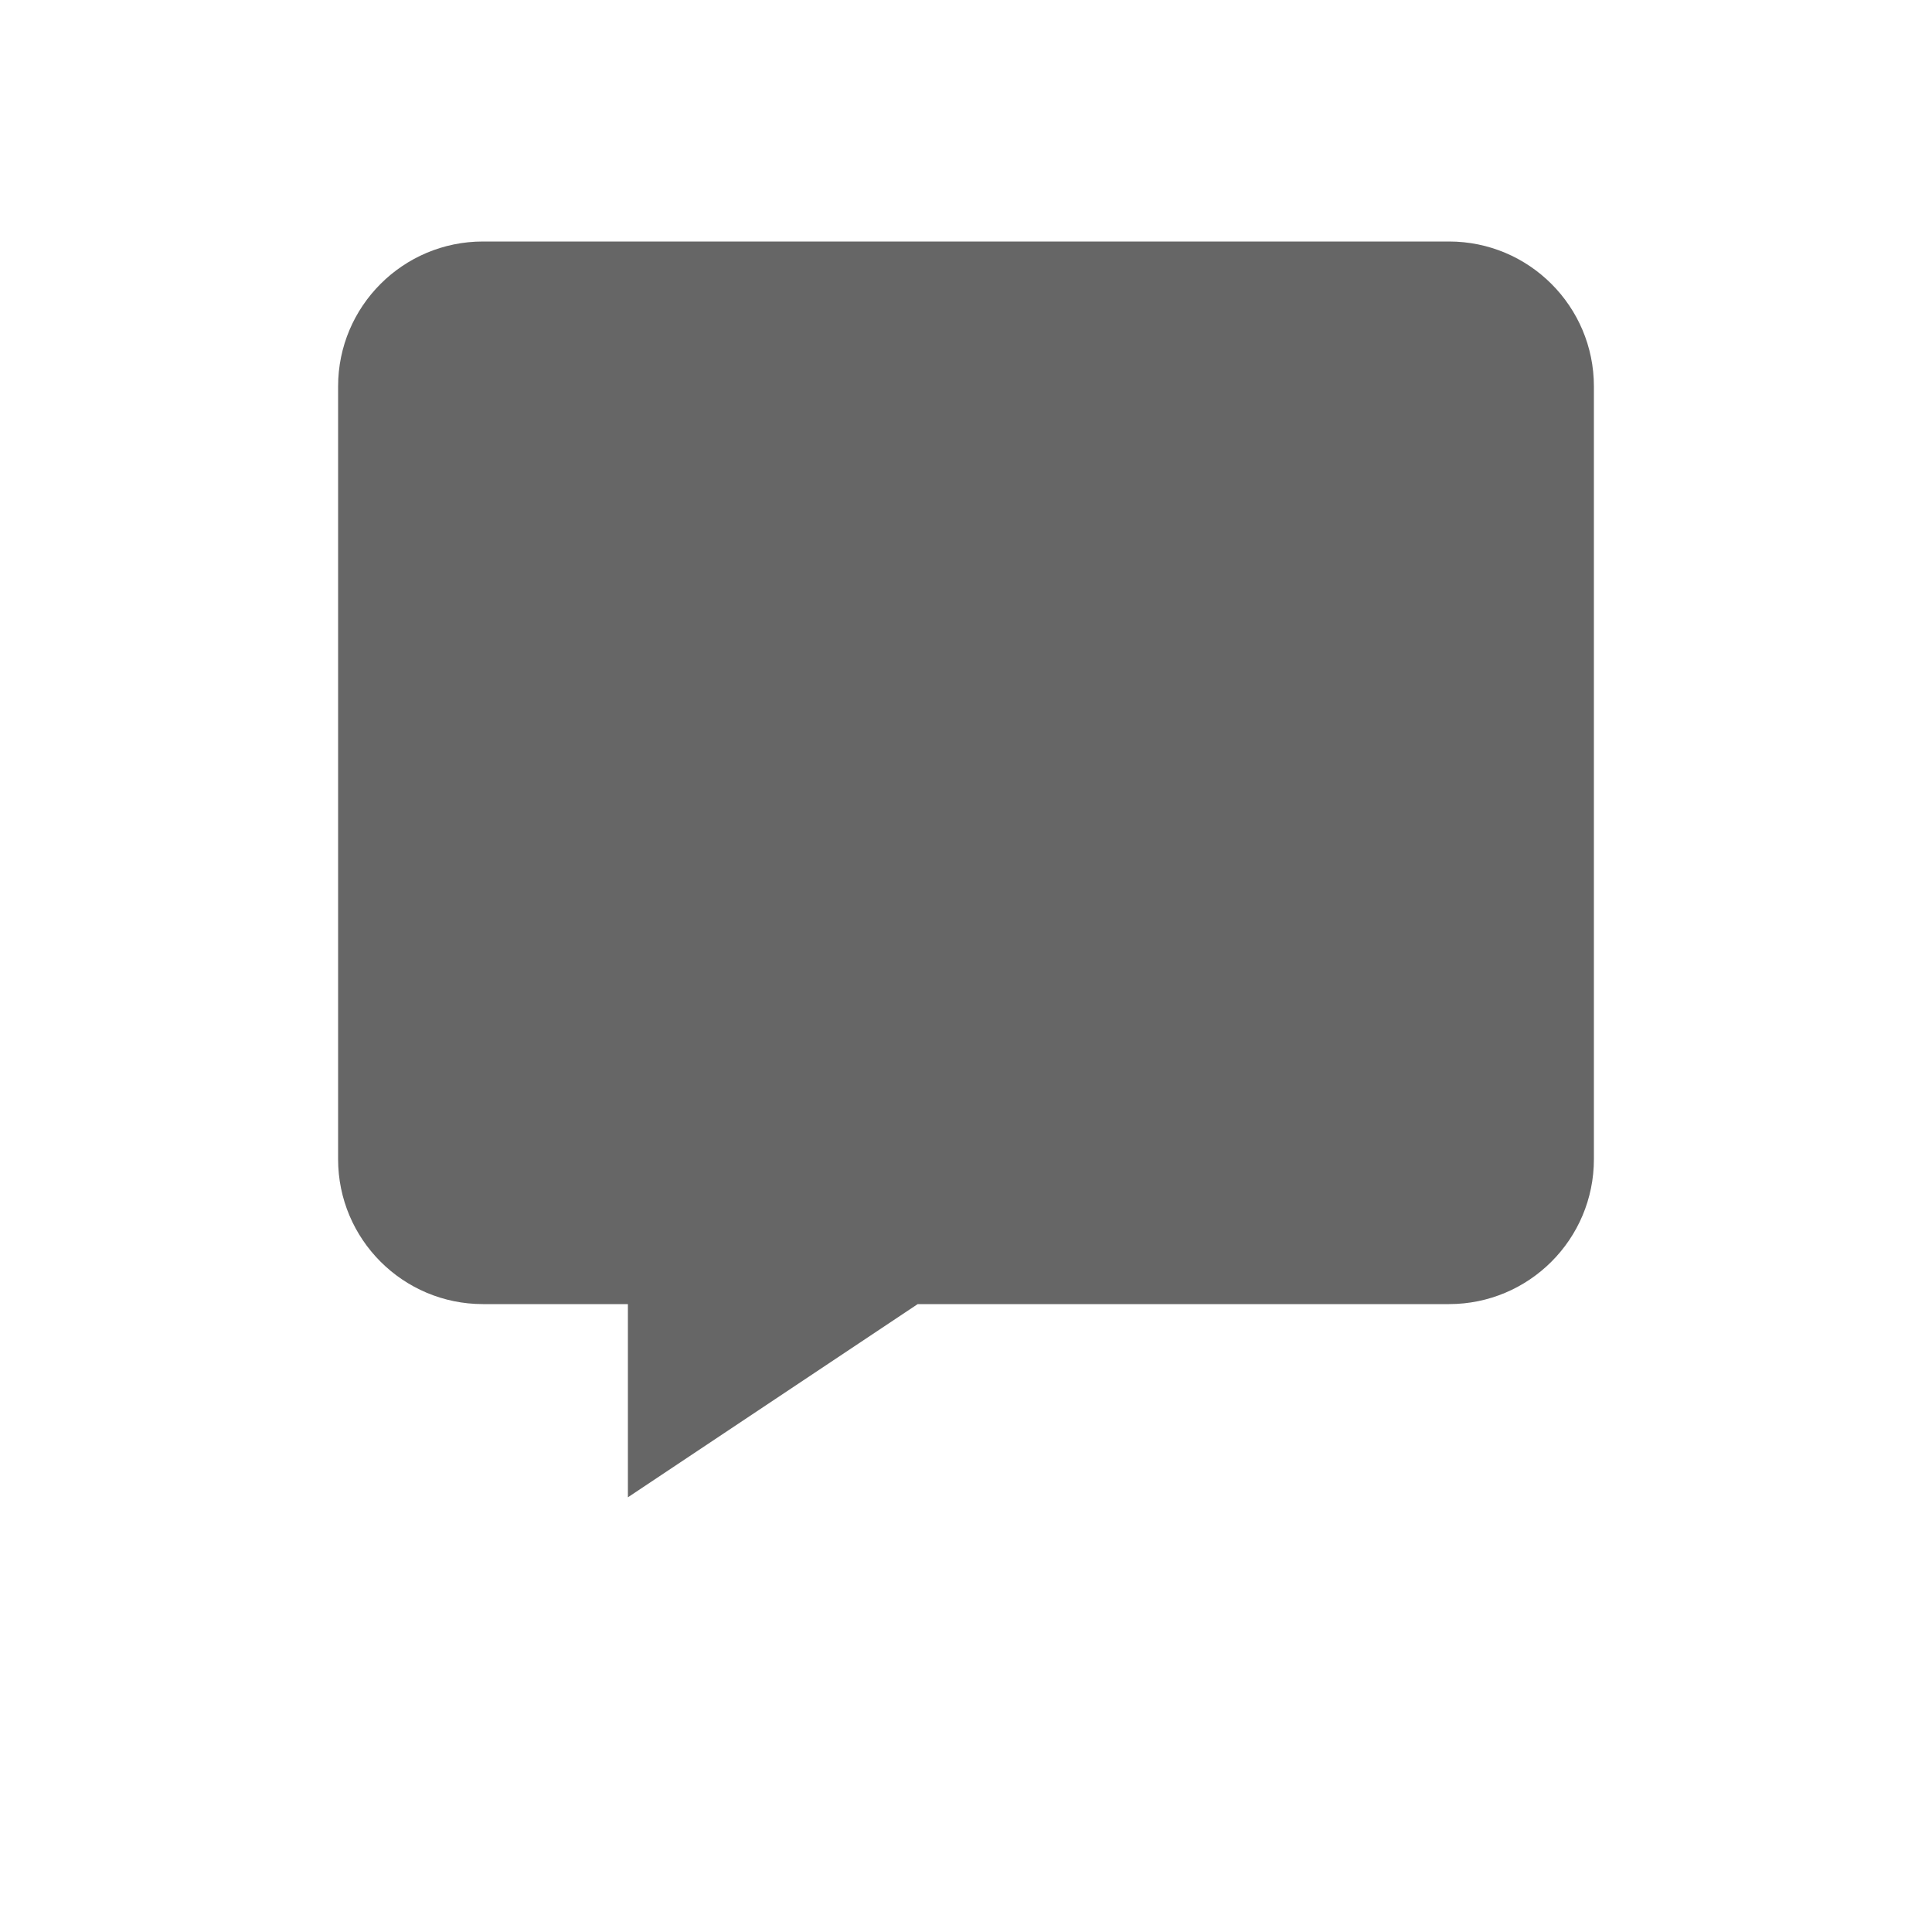
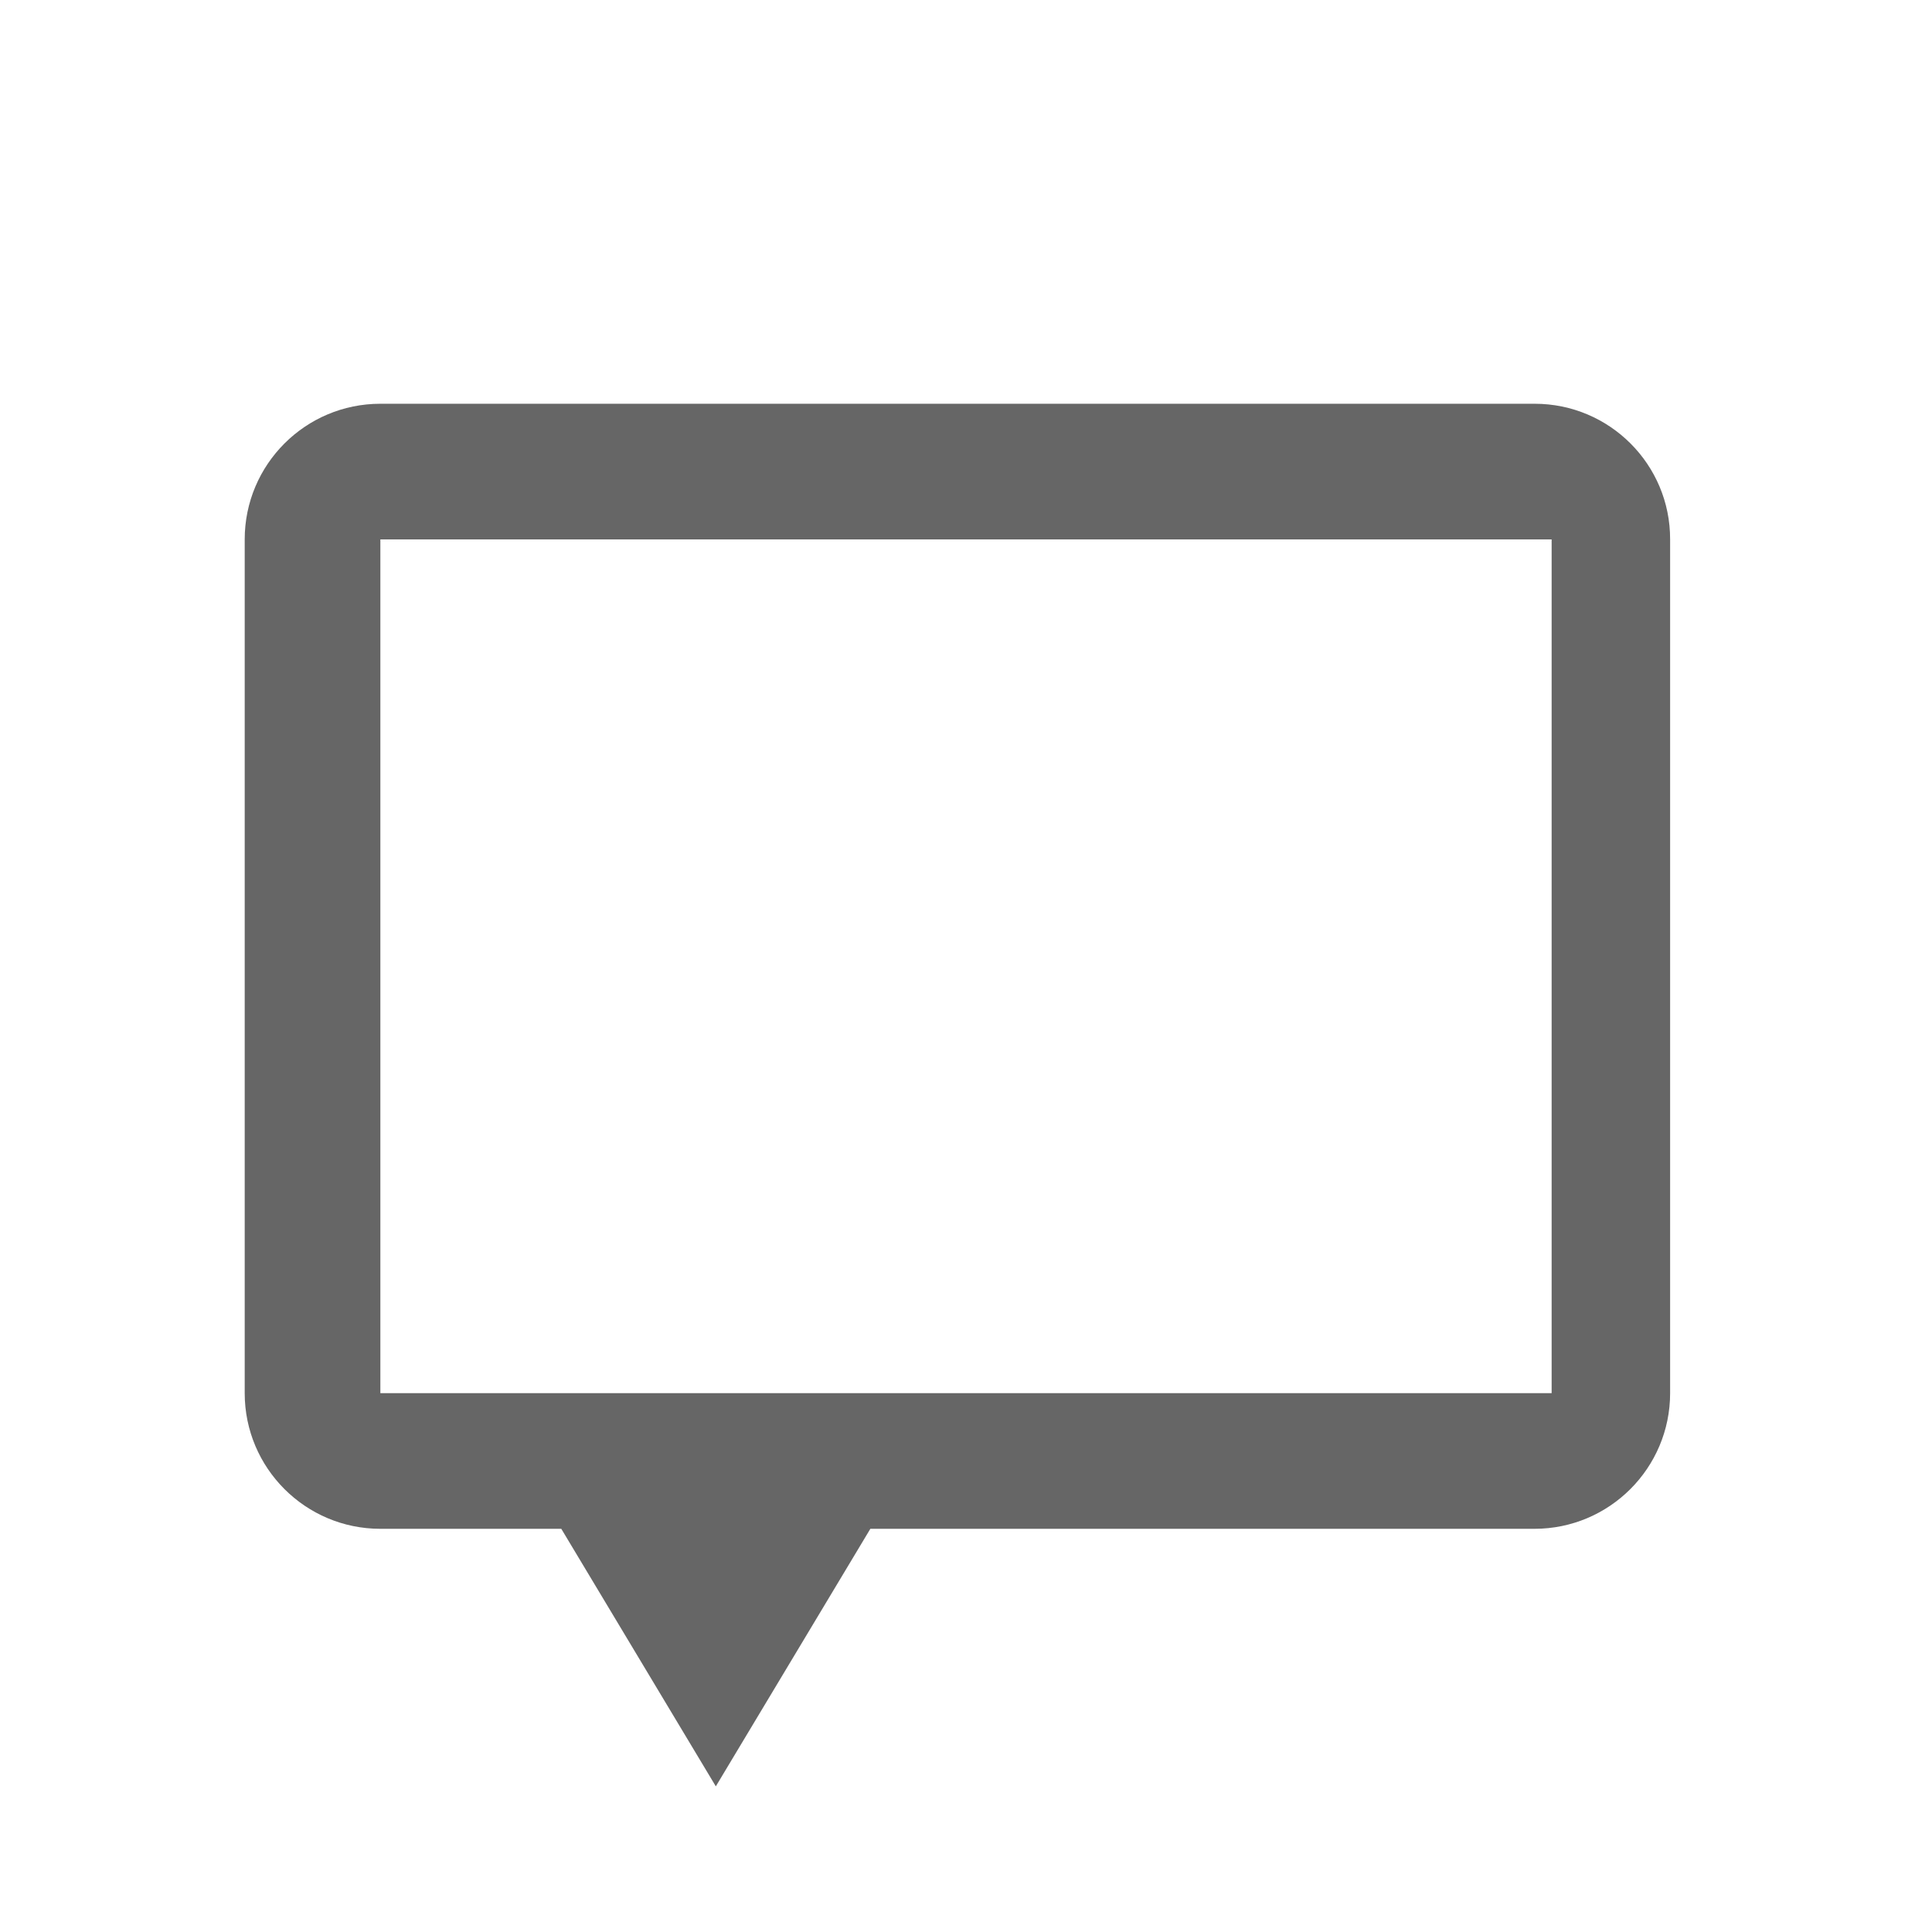
- <svg xmlns="http://www.w3.org/2000/svg" t="1713523200000" class="icon" viewBox="0 0 1024 1024" version="1.1" width="200" height="200">
-   <path d="M768 128H256a76.8 76.8 0 0 0-76.8 76.8v409.6A76.8 76.8 0 0 0 256 691.2h76.8v102.4l153.6-102.4h281.6a76.8 76.8 0 0 0 76.8-76.8V204.8A76.8 76.8 0 0 0 768 128z" fill="#666666" p-id="1910" />
-   <path d="M384 384m-76.8 0a76.8 76.8 0 1 0 153.6 0 76.8 76.8 0 1 0-153.6 0Z" fill="#666666" p-id="1911" />
-   <path d="M512 384m-76.8 0a76.8 76.8 0 1 0 153.6 0 76.8 76.8 0 1 0-153.6 0Z" fill="#666666" p-id="1912" />
-   <path d="M640 384m-76.8 0a76.8 76.8 0 1 0 153.6 0 76.8 76.8 0 1 0-153.6 0Z" fill="#666666" p-id="1913" />
+ <svg xmlns="http://www.w3.org/2000/svg" t="1773894000000" class="icon" viewBox="0 0 1024 1024" version="1.1" p-id="1909" width="1024" height="1024">
+   <path d="M822.4 214H201.6c-39.7 0-71.9 32.2-71.9 71.9v452.5c0 39.7 32.2 71.9 71.9 71.9h95.9l81.9 136.5 81.9-136.5h352c39.7 0 71.9-32.2 71.9-71.9V285.9c0.1-39.7-32.1-71.9-71.8-71.9zM822.4 738.4H201.6V285.9h620.8v452.5z" fill="#666666" p-id="1910" />
</svg>
